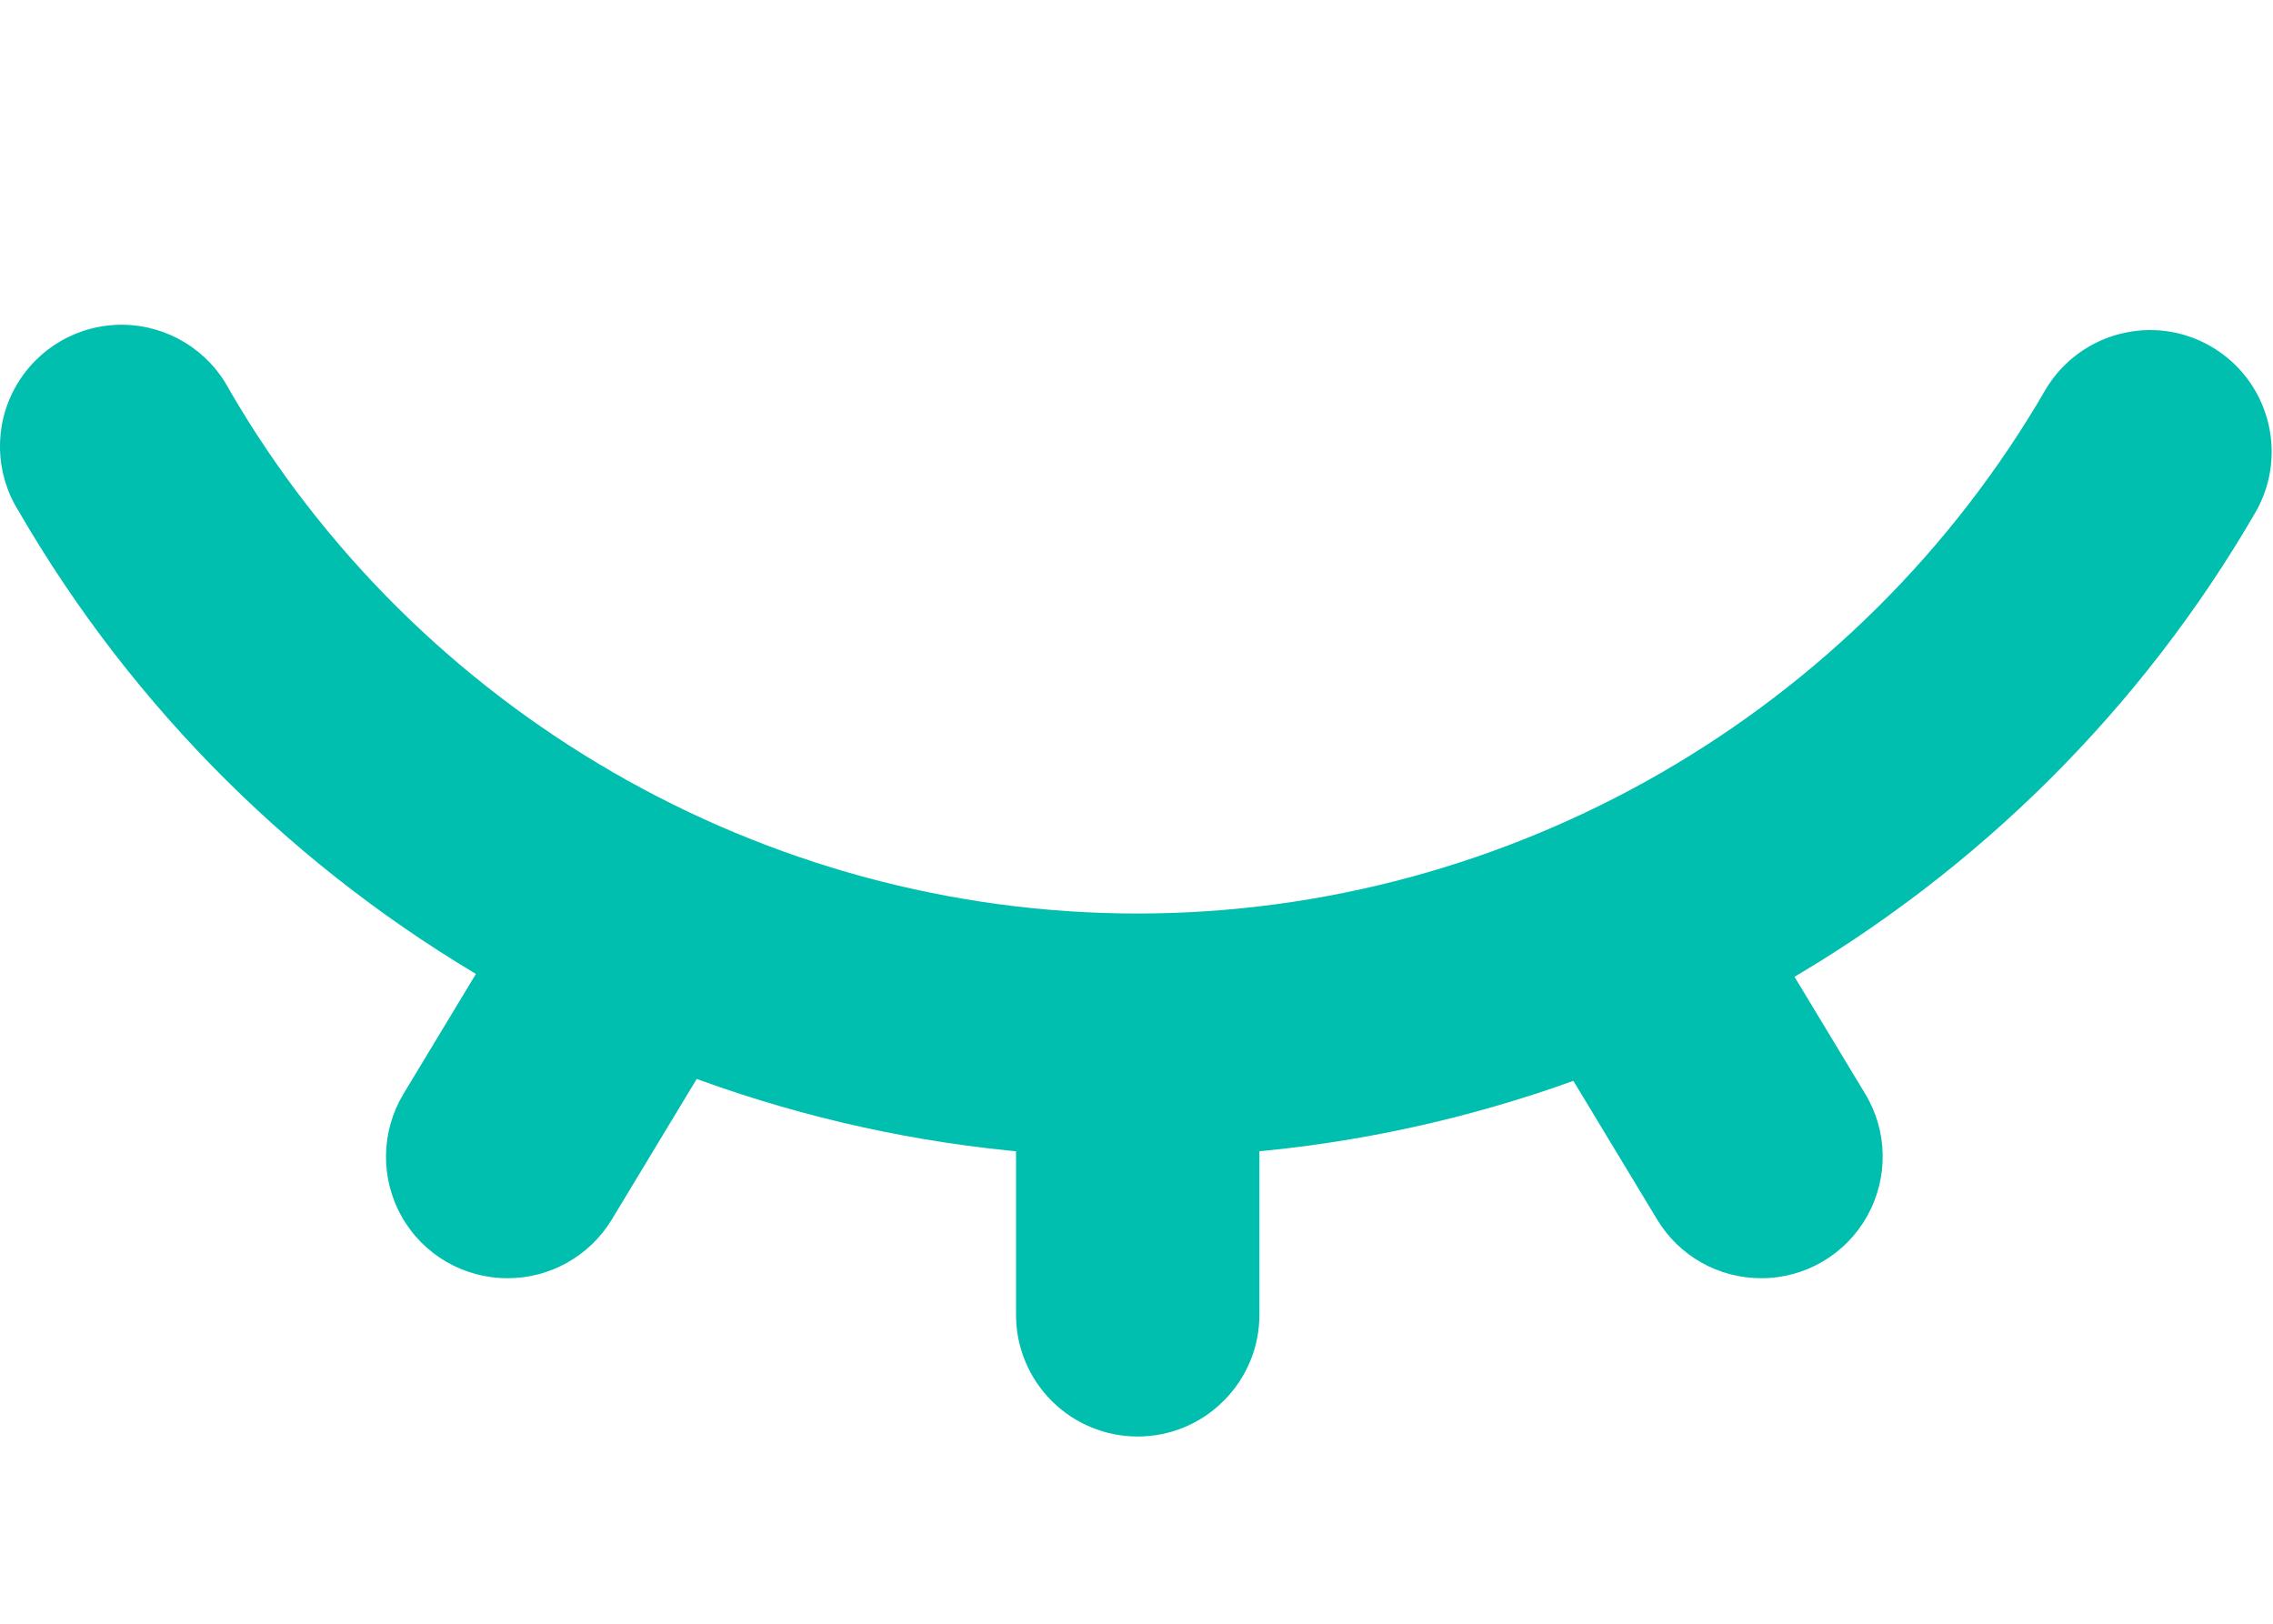
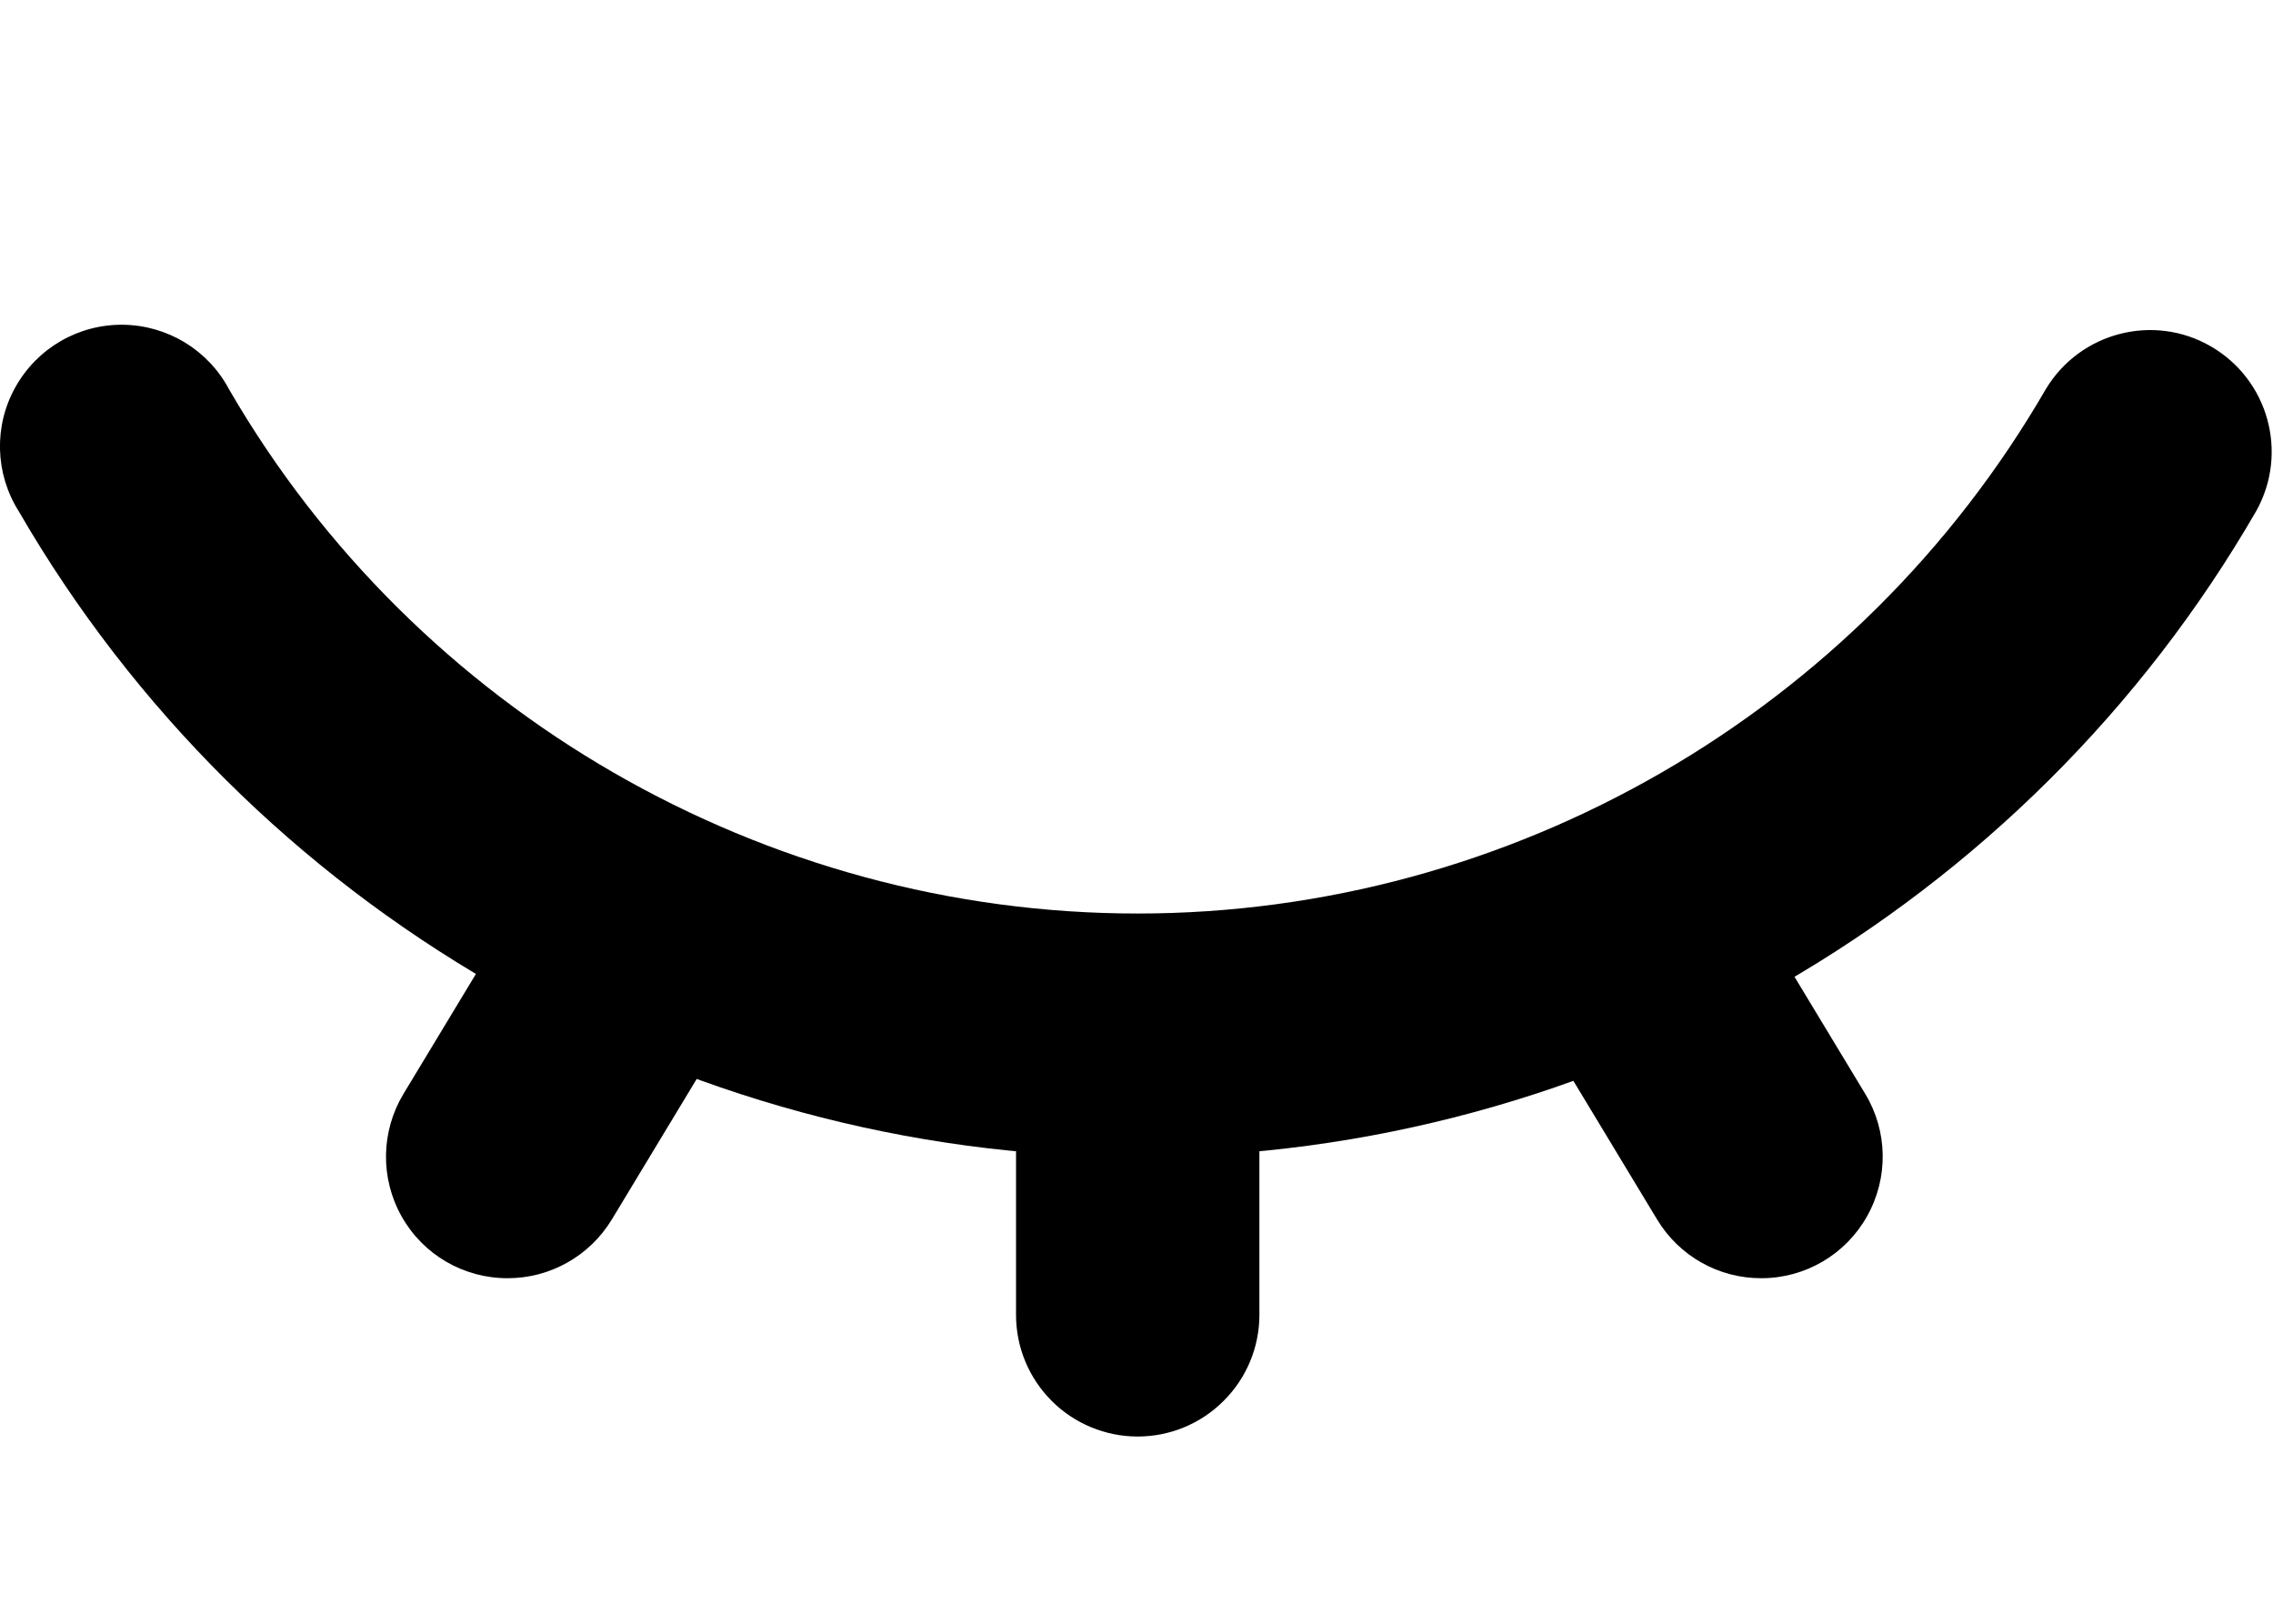
- <svg xmlns="http://www.w3.org/2000/svg" width="14px" height="10px" viewBox="0 0 14 10" version="1.1">
-   <g id="主页面" stroke="none" stroke-width="1" fill="none" fill-rule="evenodd">
-     <g id="闭眼" fill="#00BFAF">
-       <g id="编组" transform="translate(0, 2)">
+ <svg width="14" height="10" viewBox="0 0 14 10">
+   <g stroke="none" stroke-width="1" fill="none" fill-rule="evenodd">
+     <g fill="#000000">
+       <g transform="translate(0, 2)">
        <path d="M7.007,5.126 C4.176,5.126 1.536,3.602 0.115,1.148 C-0.031,0.916 -0.039,0.623 0.095,0.384 C0.229,0.144 0.483,-0.003 0.757,4.13773667e-05 C1.031,0.003 1.282,0.155 1.411,0.398 C2.564,2.388 4.708,3.626 7.006,3.626 C9.305,3.626 11.448,2.389 12.601,0.396 C12.812,0.046 13.264,-0.071 13.617,0.133 C13.971,0.338 14.096,0.787 13.898,1.145 C12.479,3.602 9.839,5.126 7.007,5.126 Z" id="Fill-1" />
        <path d="M3.125,5.872 C2.855,5.872 2.606,5.727 2.474,5.492 C2.341,5.256 2.346,4.968 2.485,4.737 L3.312,3.368 C3.448,3.133 3.7,2.99 3.971,2.993 C4.242,2.997 4.49,3.147 4.619,3.385 C4.749,3.623 4.74,3.913 4.595,4.142 L3.768,5.511 C3.632,5.735 3.388,5.873 3.125,5.872 Z M10.849,5.872 C10.586,5.873 10.343,5.736 10.207,5.511 L9.38,4.142 C9.23,3.913 9.218,3.62 9.347,3.379 C9.476,3.138 9.727,2.987 10,2.984 C10.274,2.982 10.527,3.128 10.661,3.367 L11.488,4.736 C11.628,4.967 11.632,5.255 11.5,5.49 C11.368,5.726 11.119,5.872 10.849,5.872 Z M7.007,6.847 C6.809,6.847 6.618,6.768 6.478,6.628 C6.337,6.487 6.258,6.297 6.258,6.098 L6.258,4.377 C6.258,3.963 6.594,3.628 7.007,3.628 C7.421,3.628 7.757,3.963 7.757,4.377 L7.757,6.098 C7.757,6.296 7.678,6.487 7.537,6.627 C7.397,6.768 7.206,6.847 7.007,6.847 L7.007,6.847 Z" id="Fill-3" />
      </g>
    </g>
  </g>
</svg>
